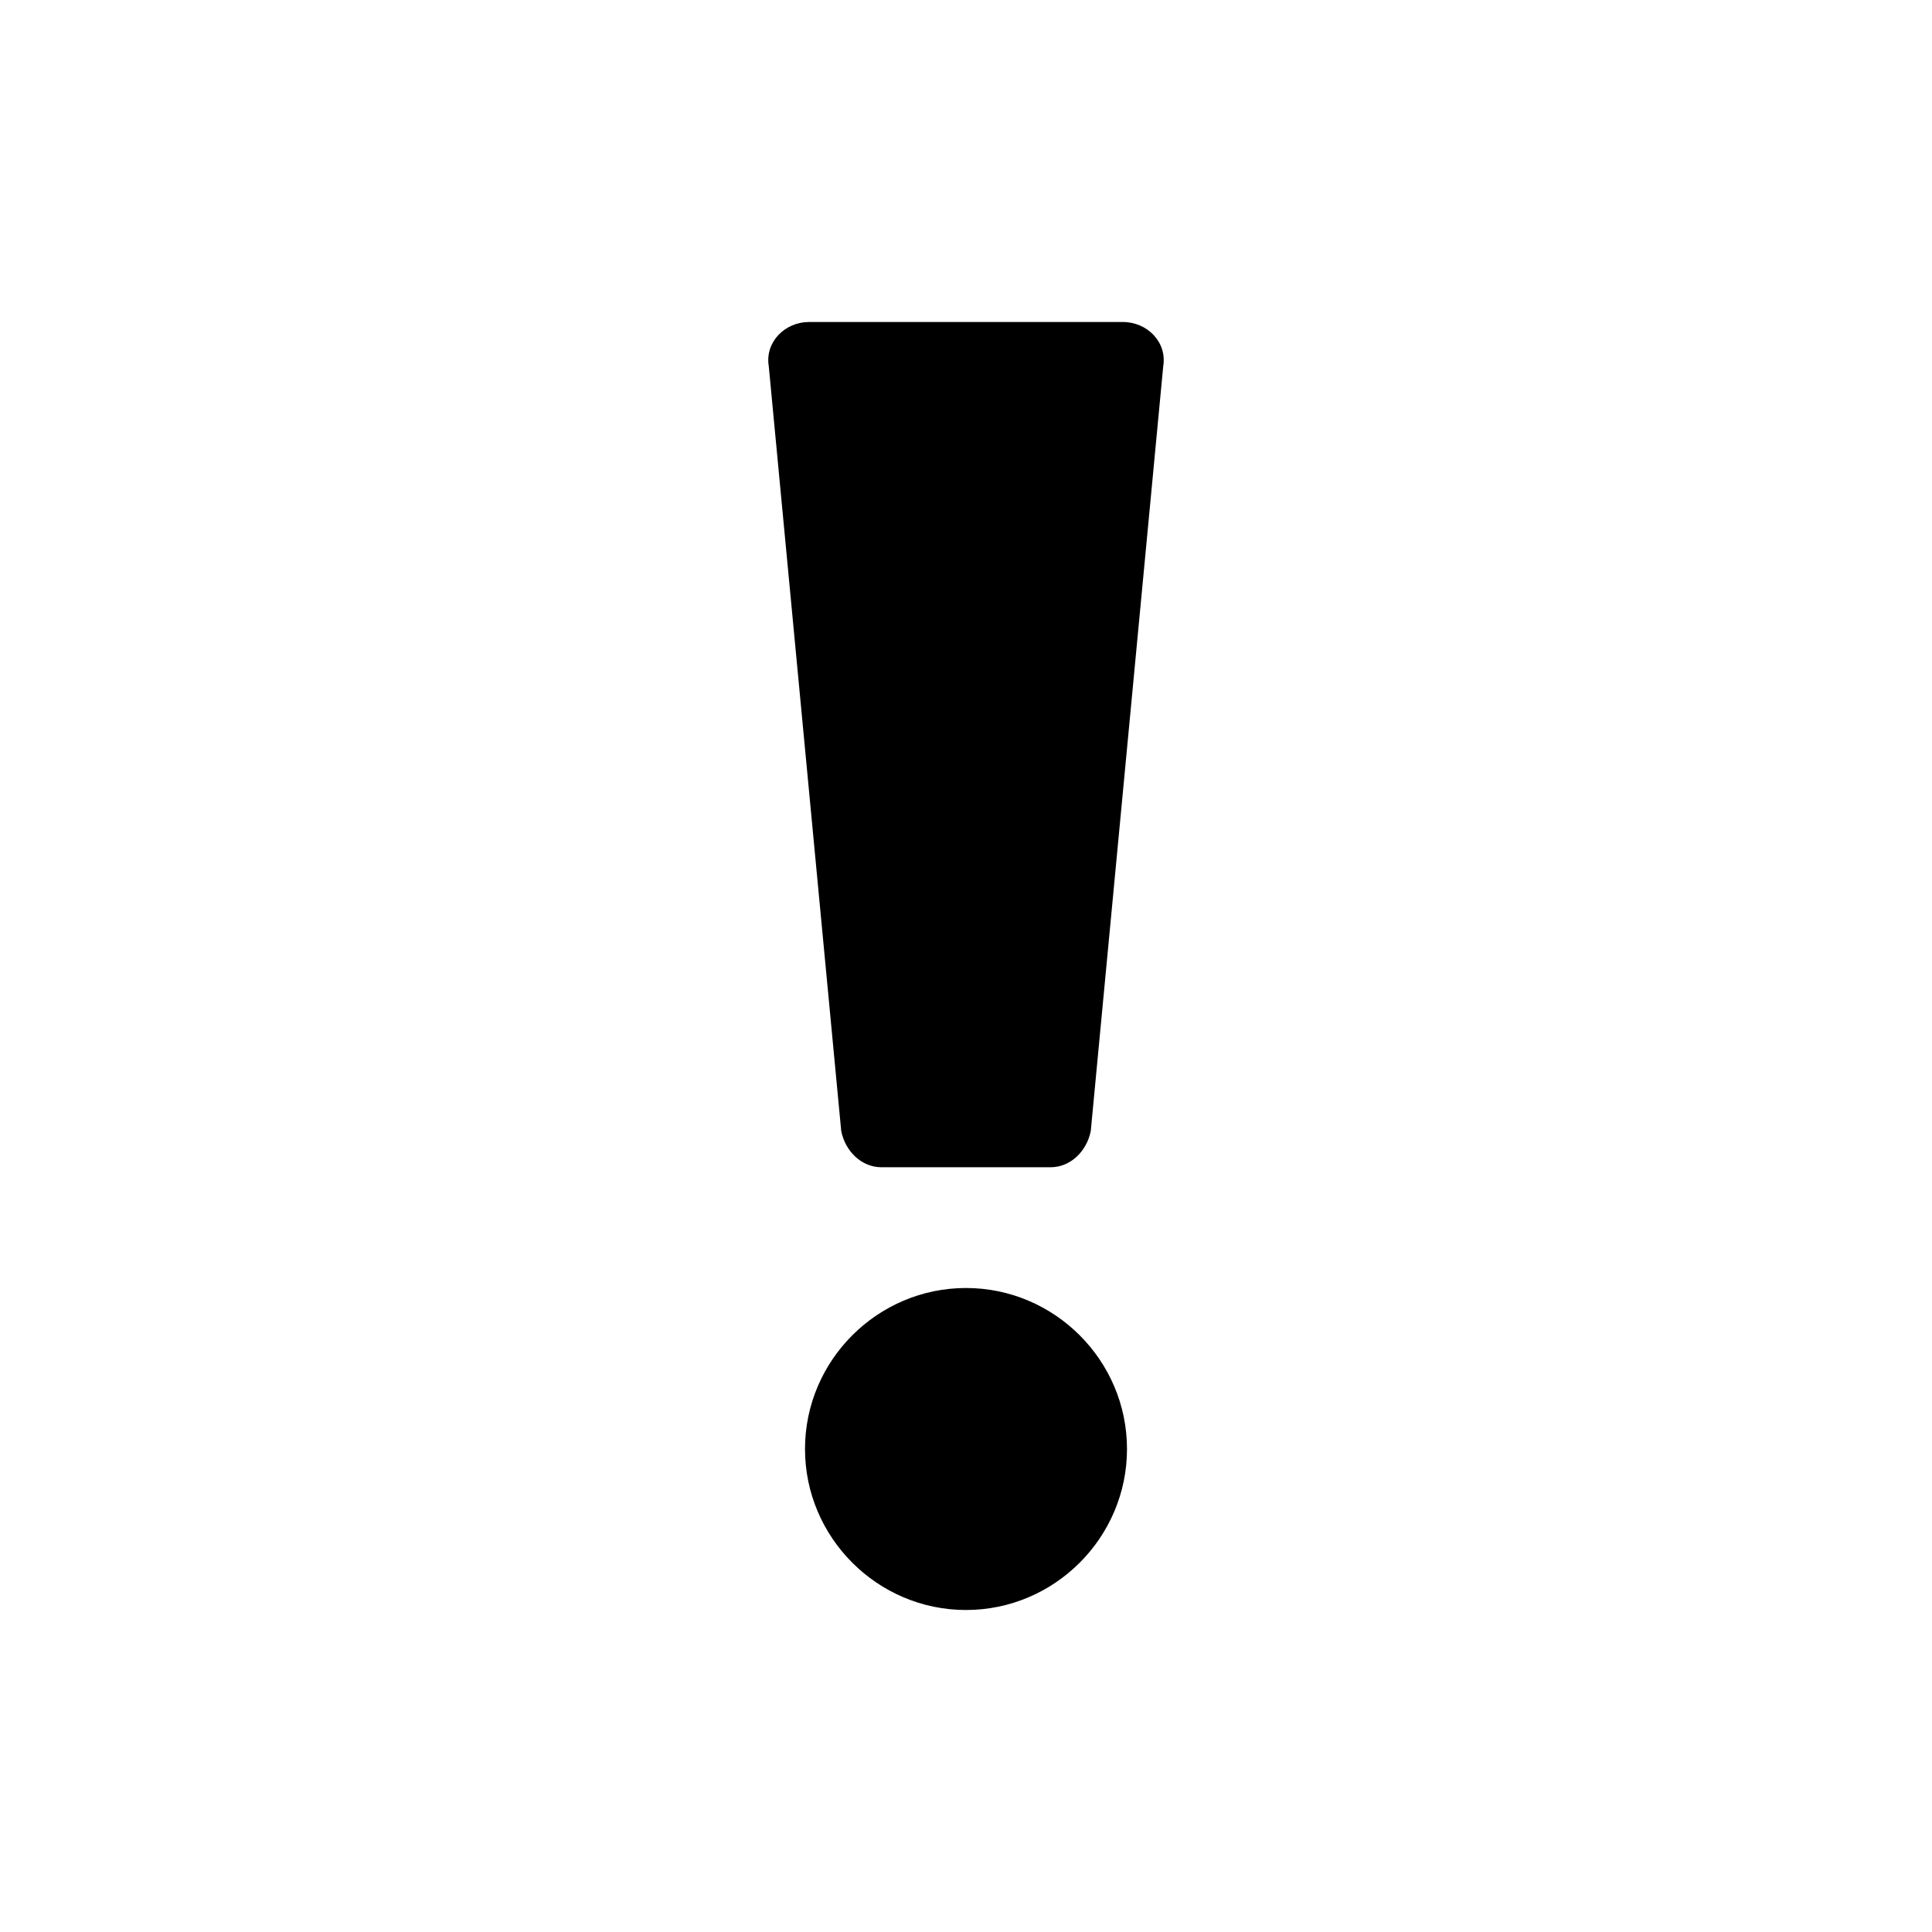
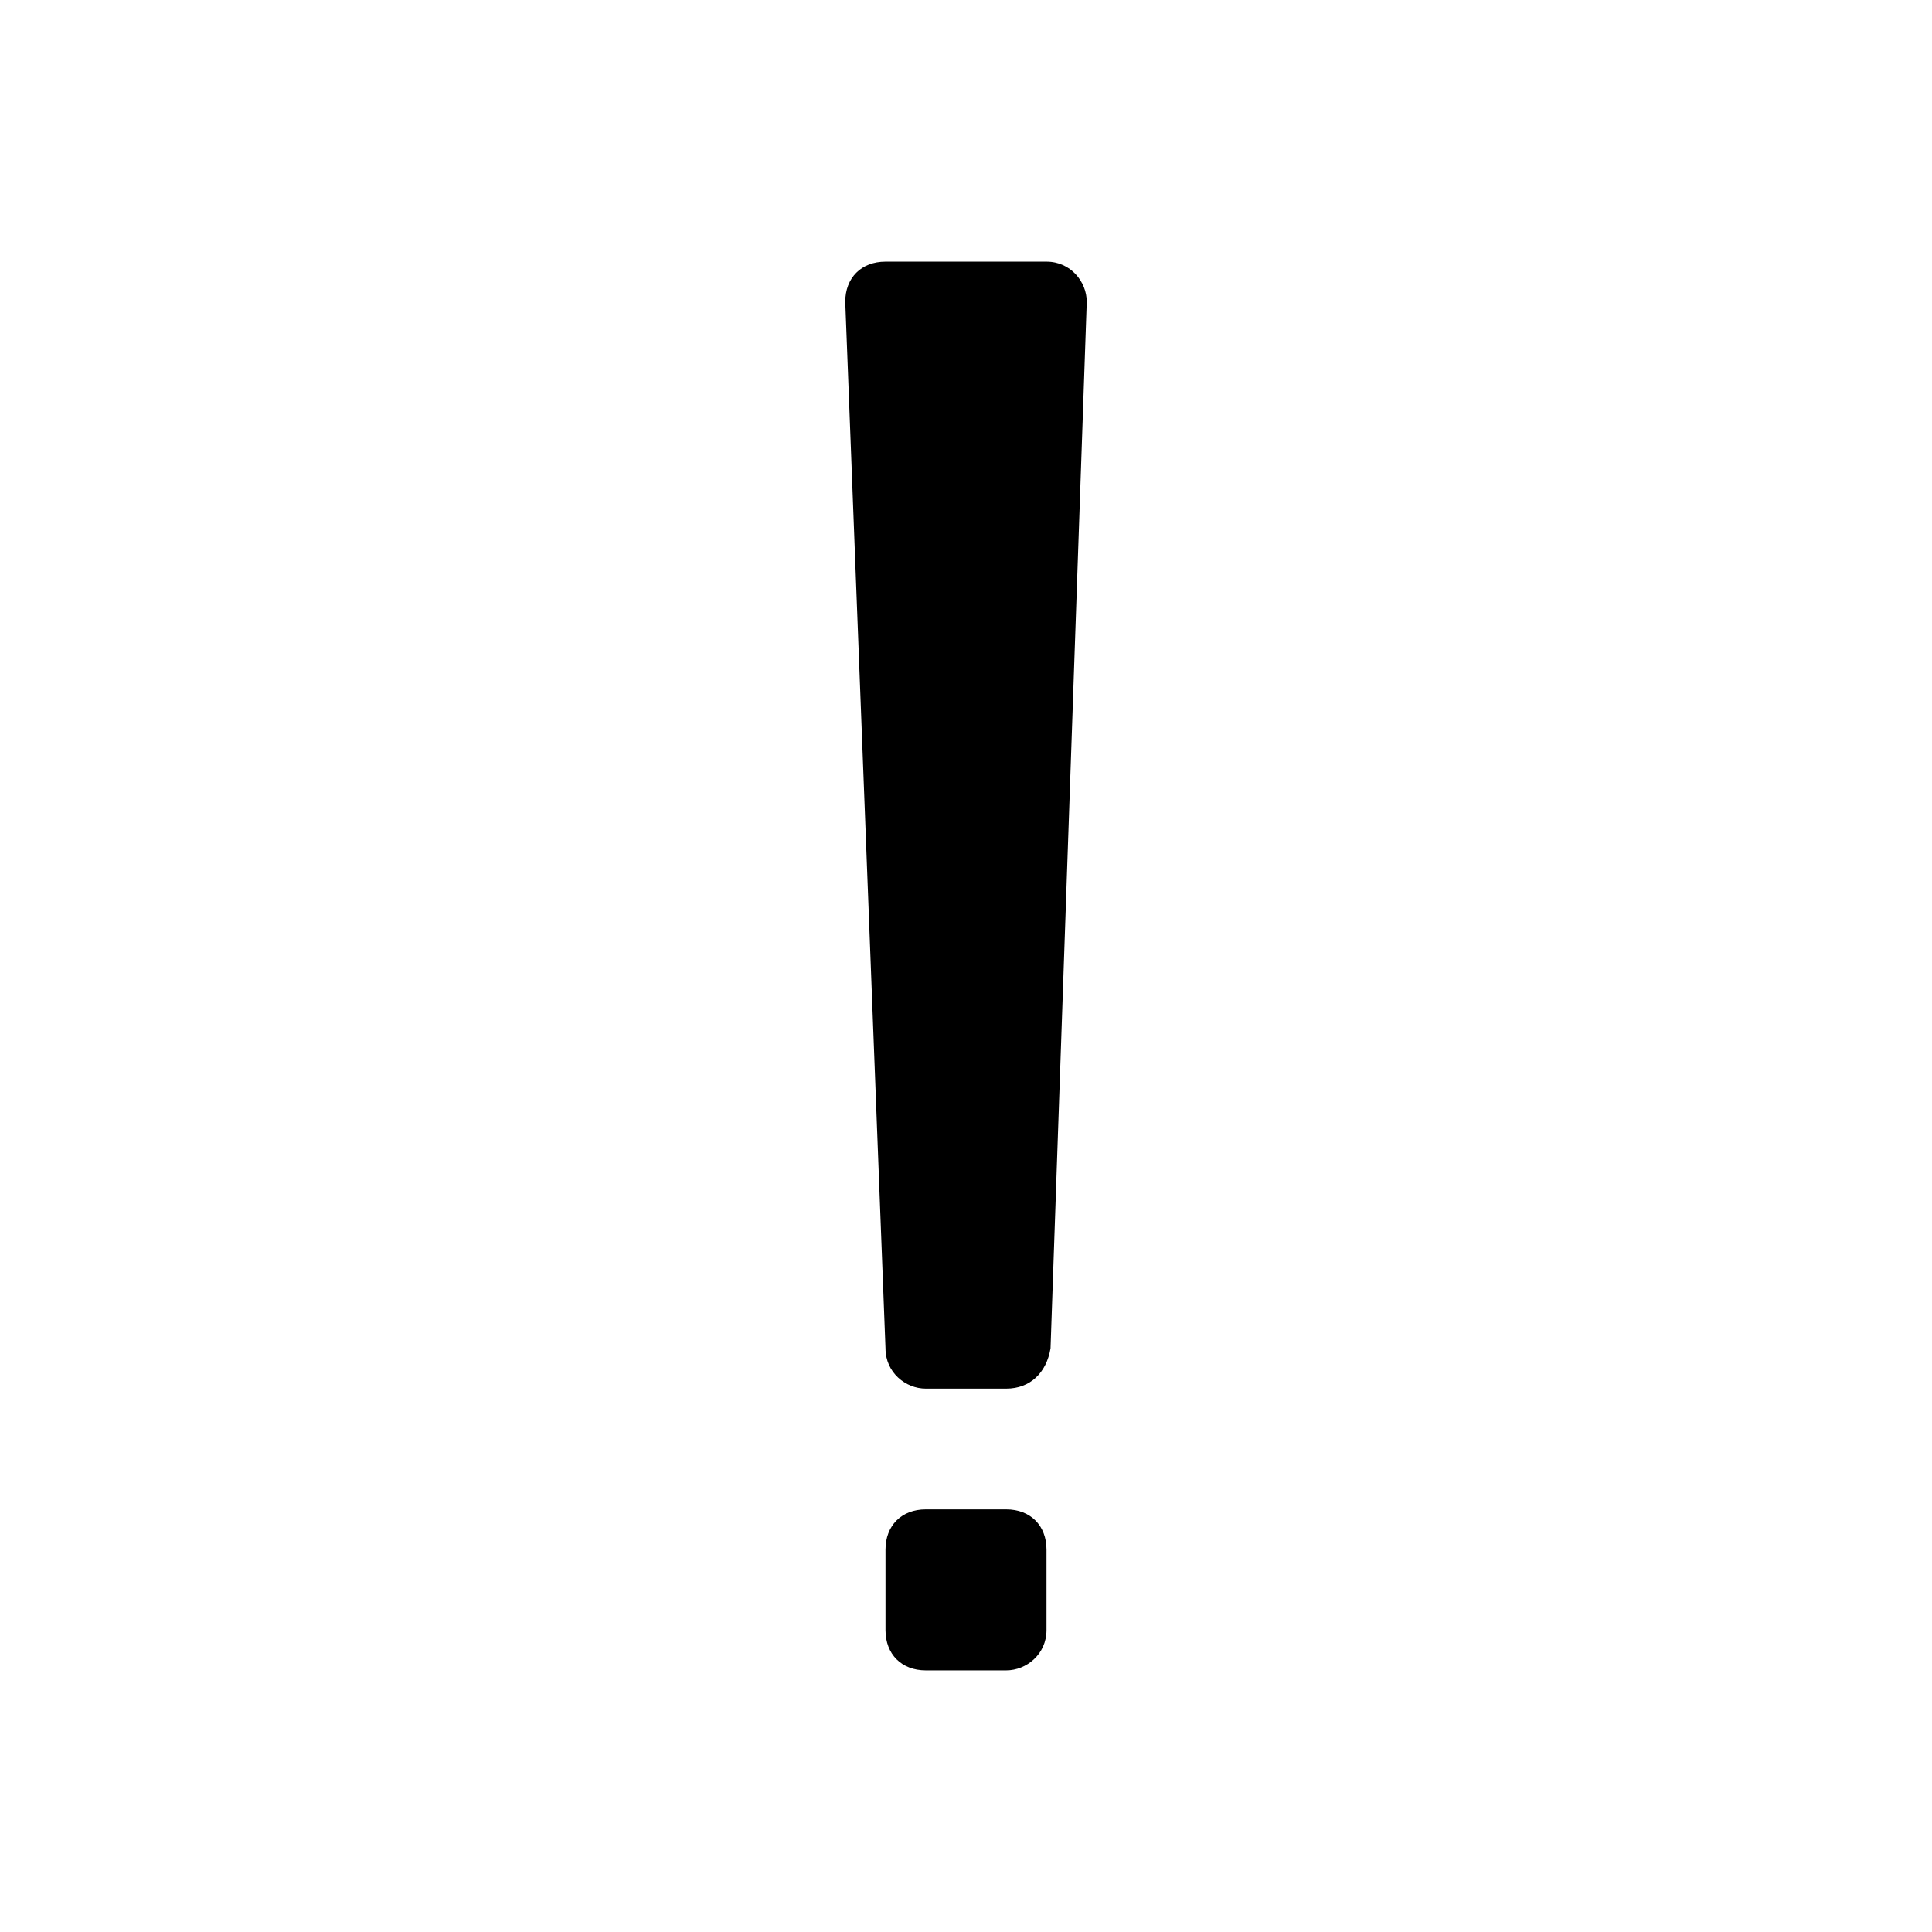
<svg xmlns="http://www.w3.org/2000/svg" viewBox="0 0 48 48">
-   <path d="M24 32c2.2 0 4 1.8 4 4s-1.8 4-4 4-4-1.8-4-4 1.8-4 4-4m2.1-3h-4.2c-.5 0-.9-.4-1-.9l-1.8-19c-.1-.6.4-1.1 1-1.1h7.8c.6 0 1.1.5 1 1.1l-1.8 19c-.1.5-.5.9-1 .9z" />
+   <path d="M25 41.5h-2c-.6 0-1-.4-1-1v-2c0-.6.4-1 1-1h2c.6 0 1 .4 1 1v2c0 .6-.5 1-1 1zM25 34.5h-2c-.5 0-1-.4-1-1l-1-26c0-.6.4-1 1-1h4c.6 0 1 .5 1 1l-.9 26c-.1.6-.5 1-1.1 1z" />
</svg>
